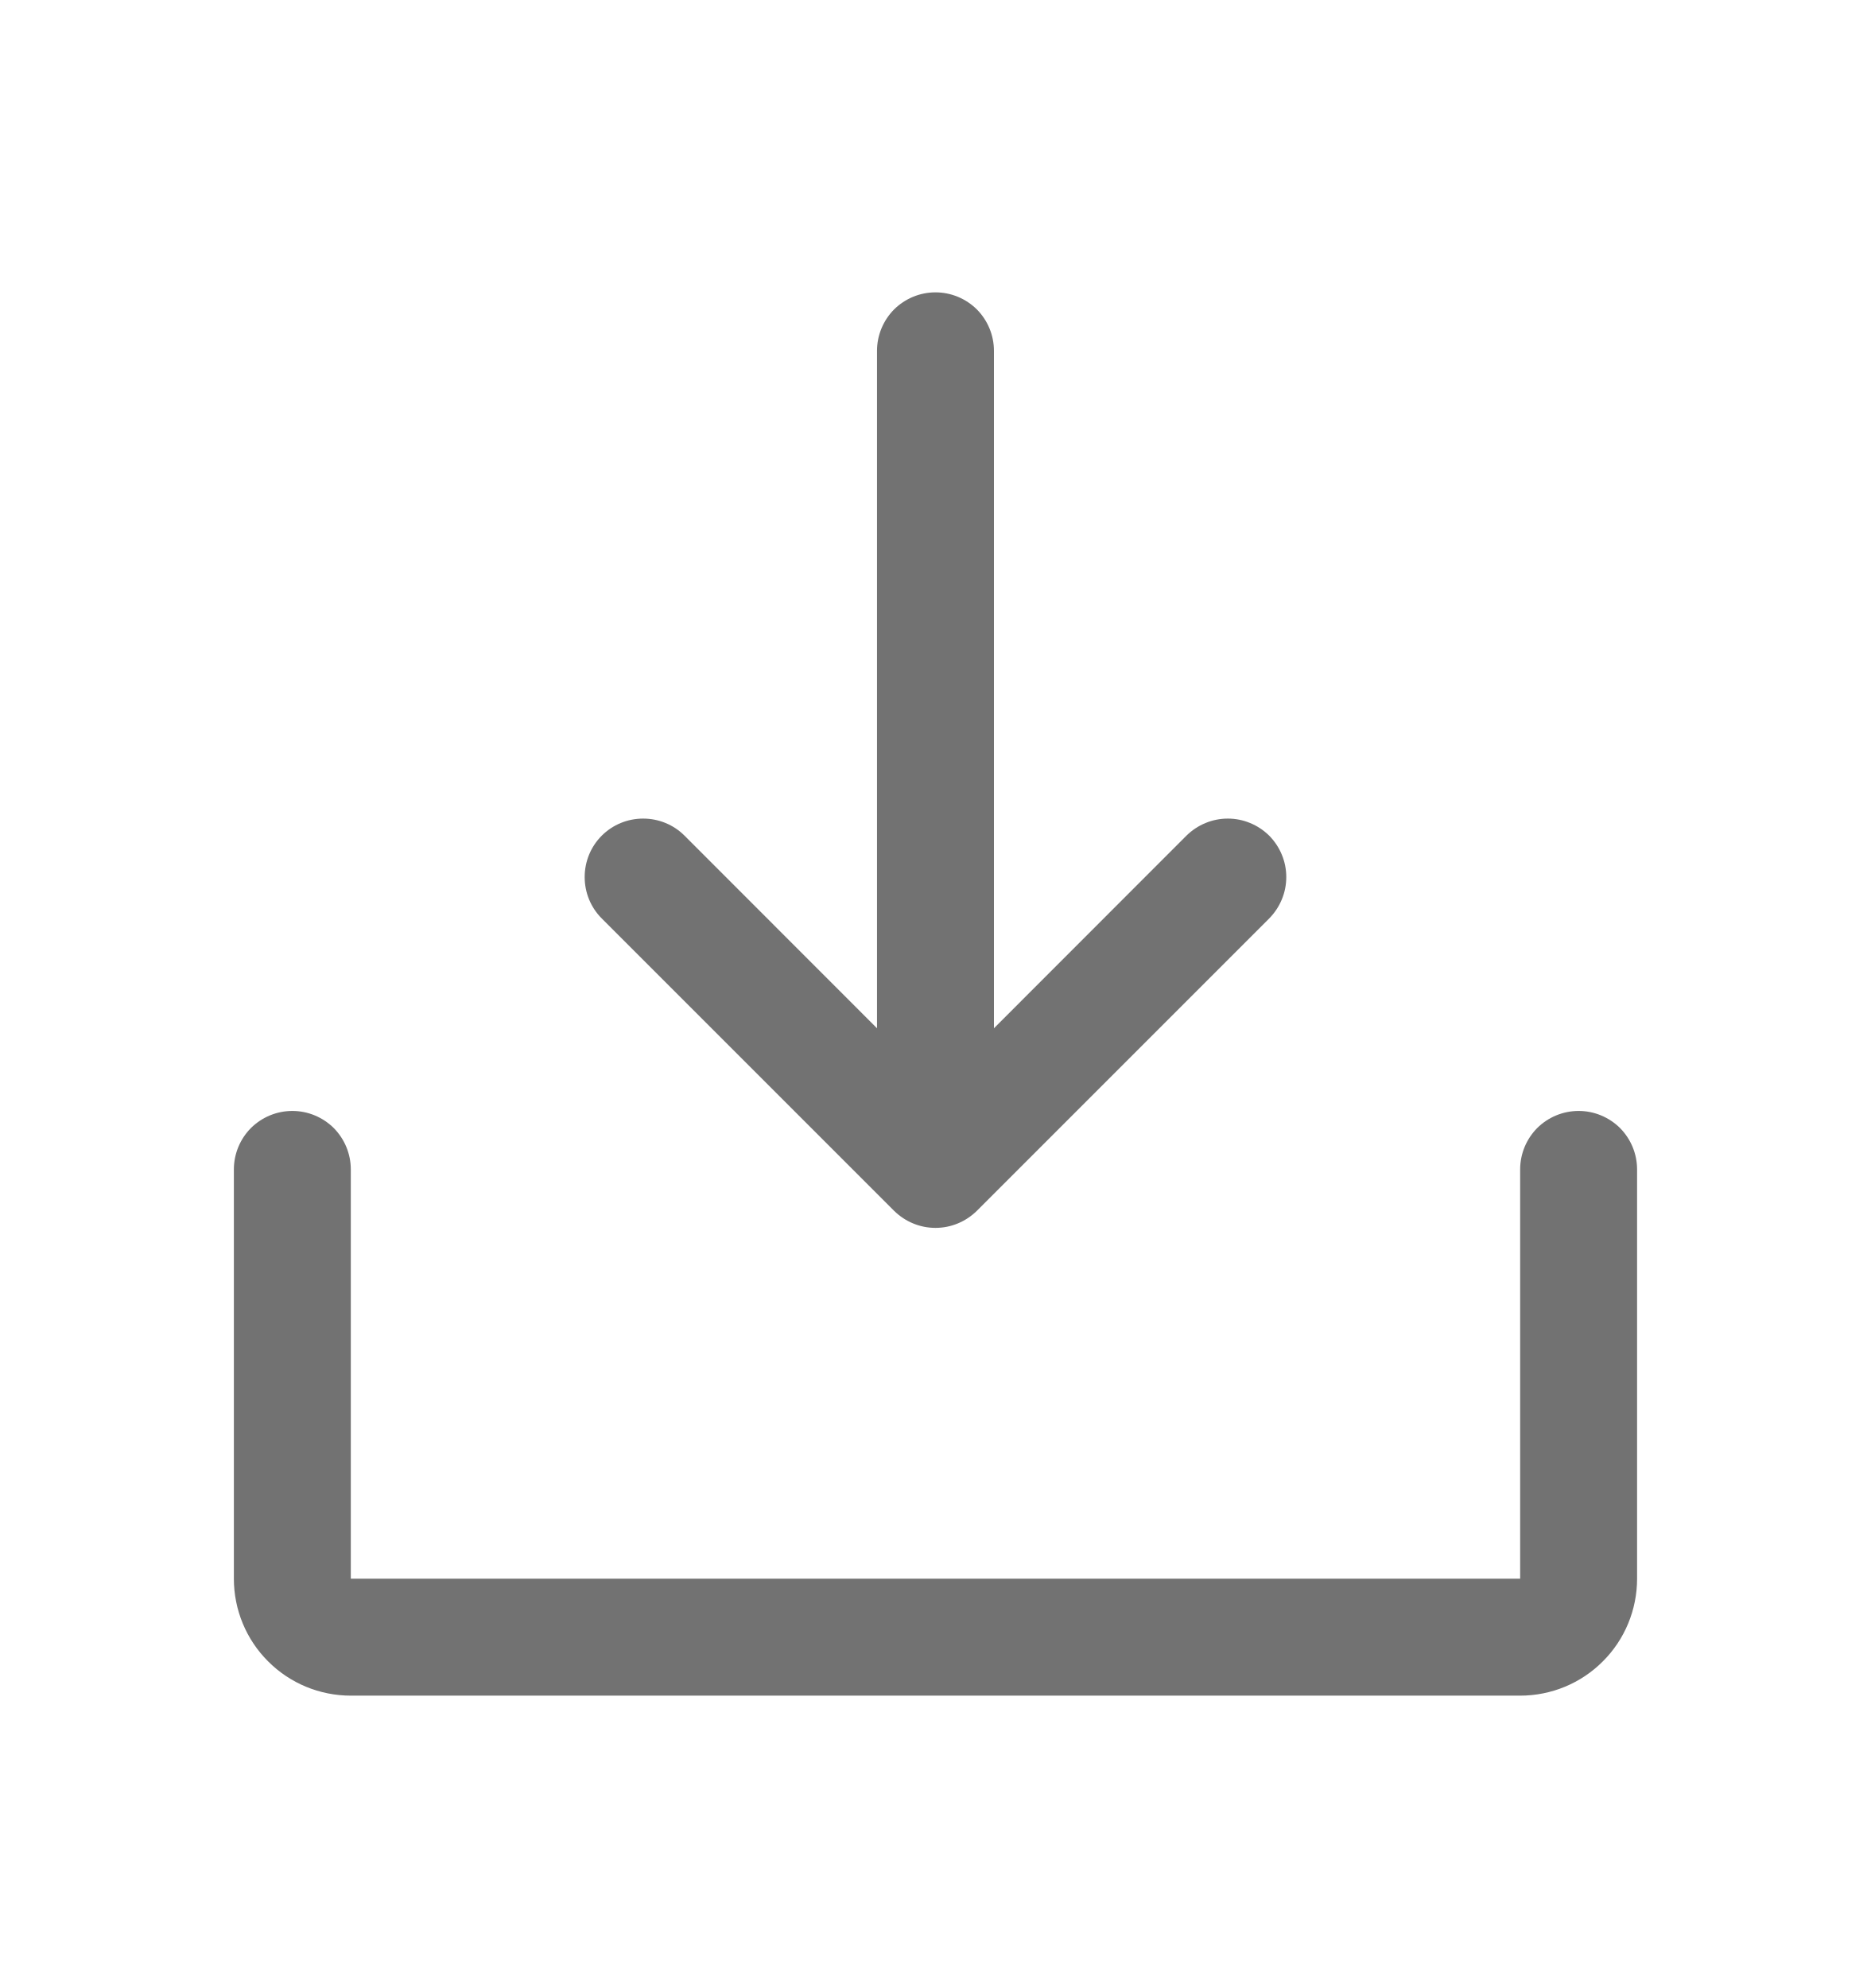
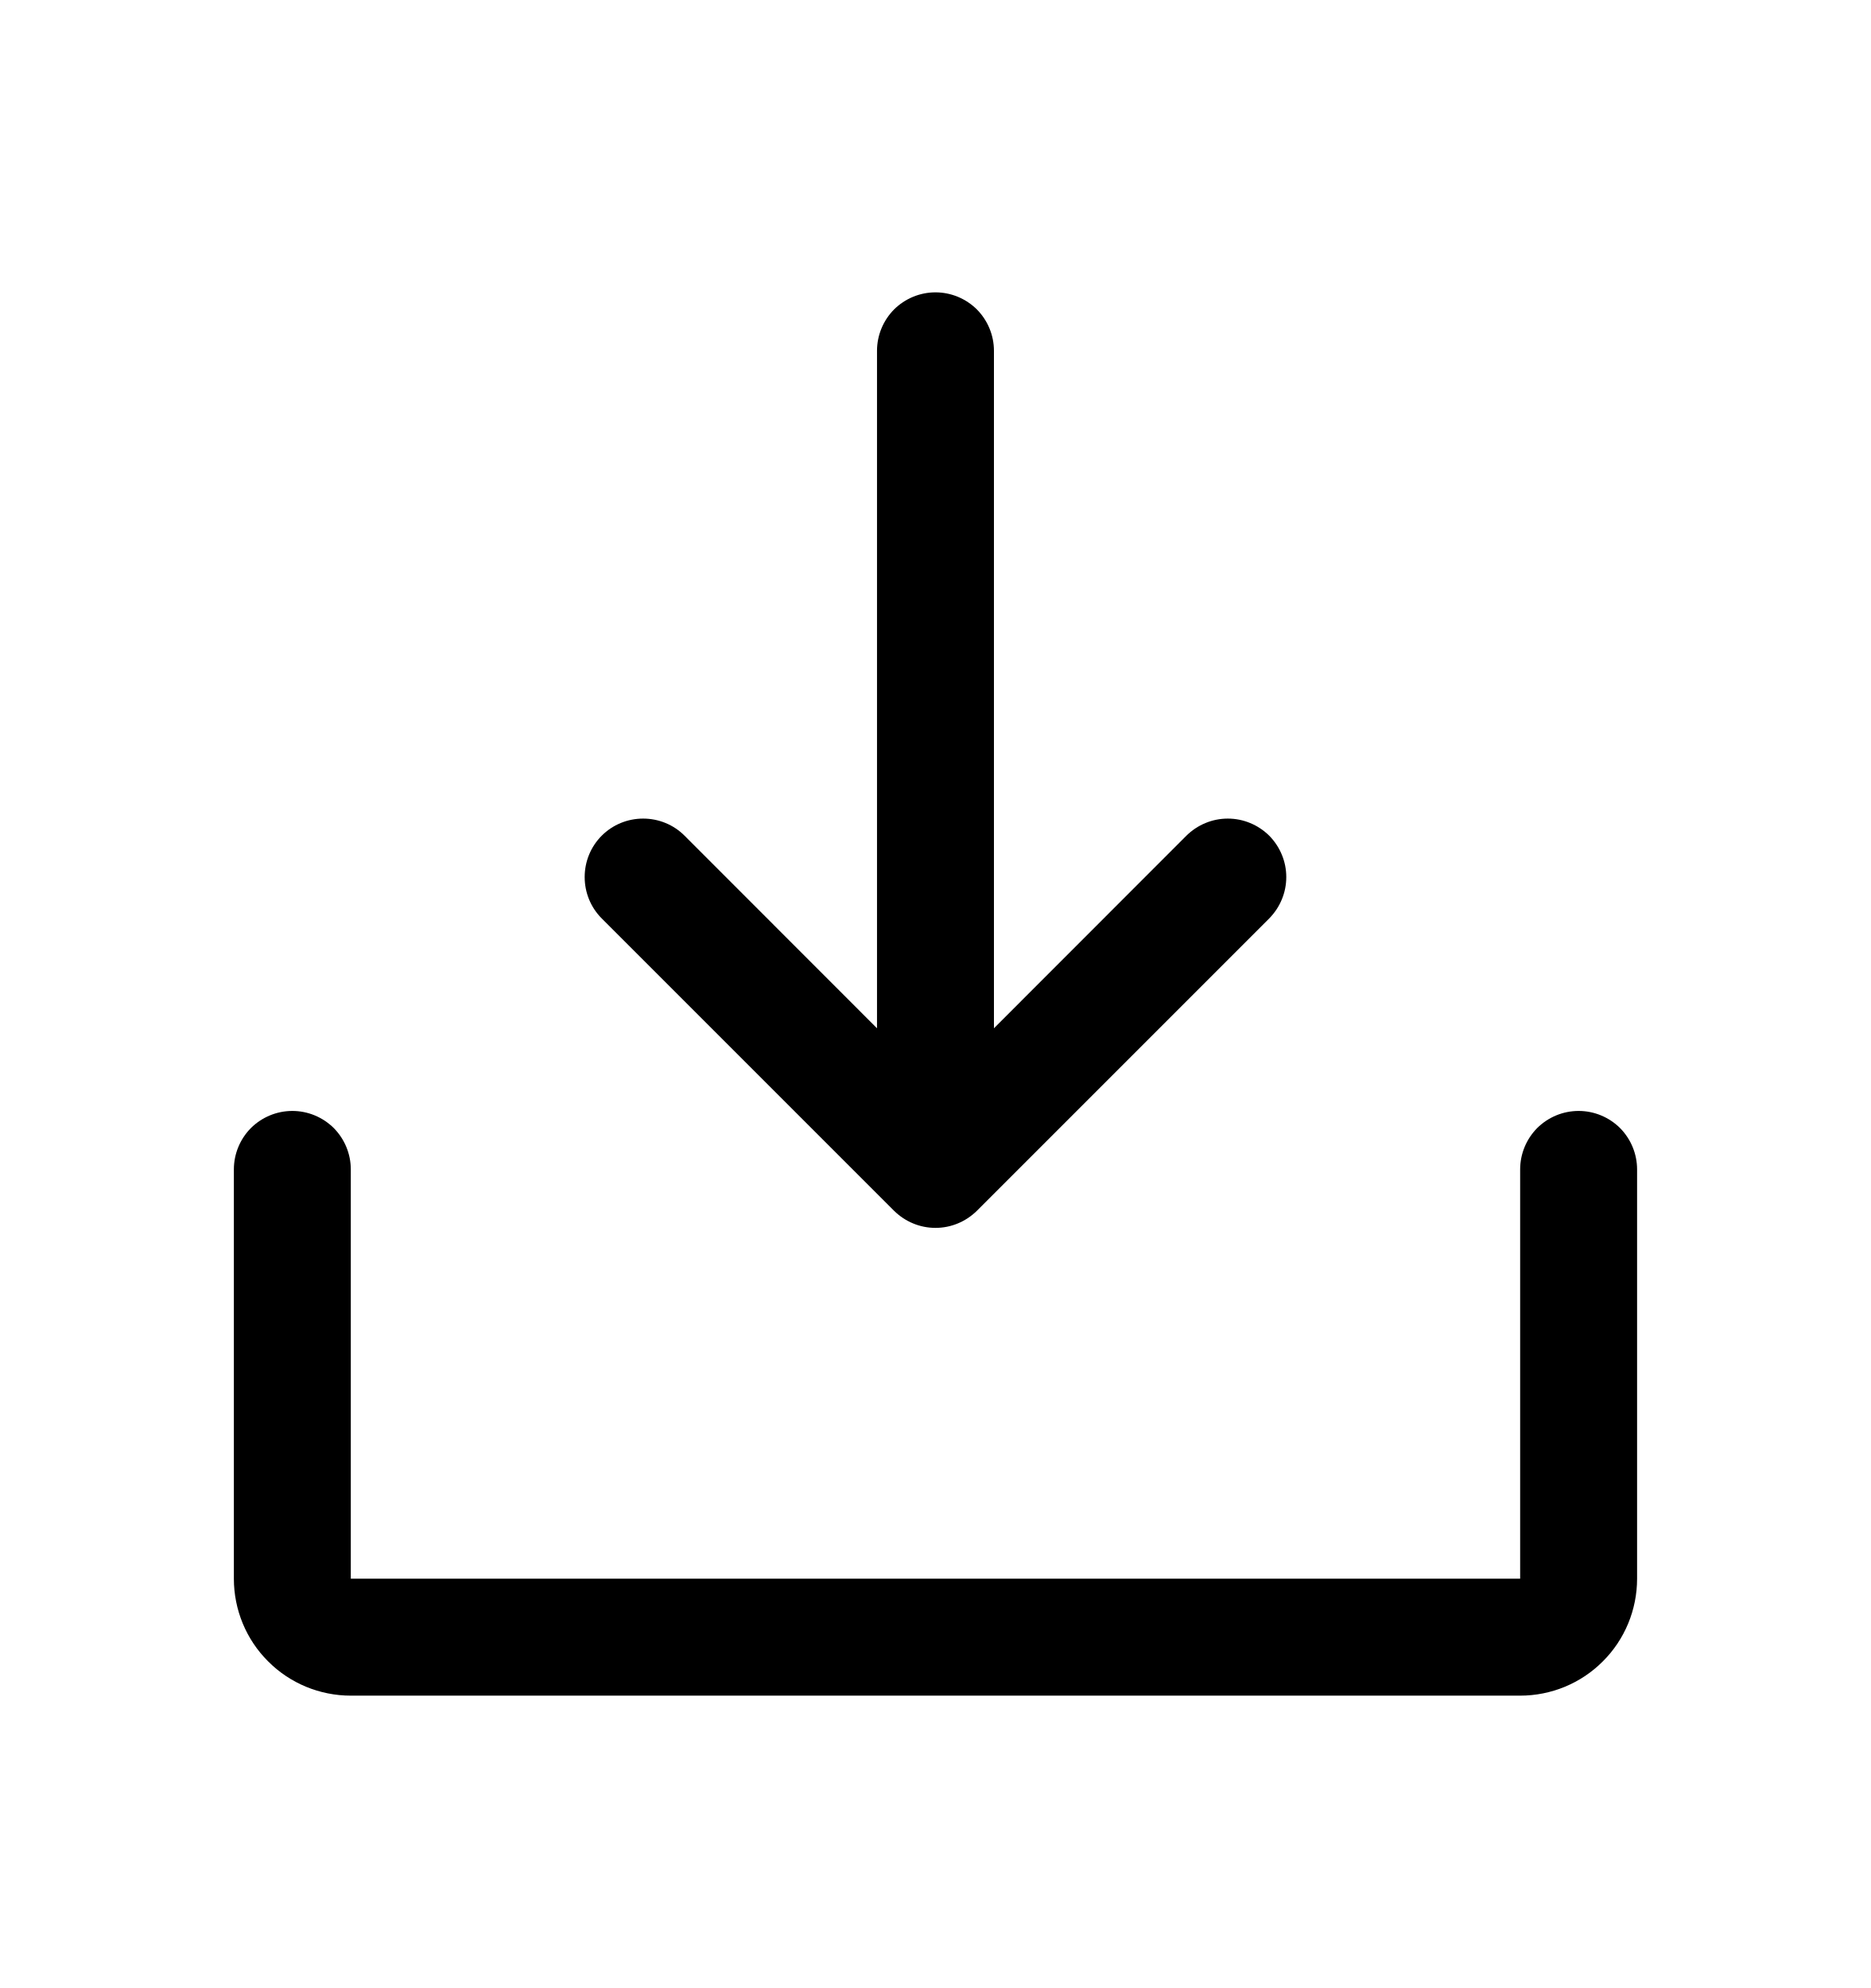
- <svg xmlns="http://www.w3.org/2000/svg" width="16" height="17" viewBox="0 0 16 17" fill="none">
+ <svg xmlns="http://www.w3.org/2000/svg" viewBox="0 0 16 17" fill="currentColor">
  <g id="Component 31">
-     <path id="Vector" d="M14 10V13.5C14 13.765 13.895 14.02 13.707 14.207C13.52 14.395 13.265 14.5 13 14.5H3C2.735 14.5 2.48 14.395 2.293 14.207C2.105 14.02 2 13.765 2 13.5V10C2 9.867 2.053 9.74 2.146 9.646C2.24 9.553 2.367 9.5 2.5 9.5C2.633 9.5 2.76 9.553 2.854 9.646C2.947 9.74 3 9.867 3 10V13.5H13V10C13 9.867 13.053 9.74 13.146 9.646C13.24 9.553 13.367 9.5 13.5 9.5C13.633 9.5 13.76 9.553 13.854 9.646C13.947 9.74 14 9.867 14 10ZM7.646 10.354C7.693 10.4 7.748 10.437 7.809 10.462C7.869 10.487 7.934 10.5 8 10.5C8.066 10.5 8.131 10.487 8.191 10.462C8.252 10.437 8.307 10.4 8.354 10.354L10.854 7.854C10.9 7.807 10.937 7.752 10.962 7.691C10.987 7.631 11 7.566 11 7.5C11 7.434 10.987 7.369 10.962 7.309C10.937 7.248 10.9 7.193 10.854 7.146C10.807 7.1 10.752 7.063 10.691 7.038C10.631 7.013 10.566 7 10.5 7C10.434 7 10.369 7.013 10.309 7.038C10.248 7.063 10.193 7.1 10.146 7.146L8.5 8.793V3C8.5 2.867 8.447 2.74 8.354 2.646C8.26 2.553 8.133 2.5 8 2.5C7.867 2.5 7.74 2.553 7.646 2.646C7.553 2.74 7.5 2.867 7.5 3V8.793L5.854 7.146C5.76 7.052 5.633 7 5.5 7C5.367 7 5.24 7.052 5.146 7.146C5.052 7.24 5 7.367 5 7.5C5 7.633 5.052 7.76 5.146 7.854L7.646 10.354Z" fill="#727272" />
+     <path id="Vector" d="M14 10V13.5C14 13.765 13.895 14.02 13.707 14.207C13.52 14.395 13.265 14.5 13 14.5H3C2.735 14.5 2.48 14.395 2.293 14.207C2.105 14.02 2 13.765 2 13.5V10C2 9.867 2.053 9.74 2.146 9.646C2.24 9.553 2.367 9.5 2.5 9.5C2.633 9.5 2.76 9.553 2.854 9.646C2.947 9.74 3 9.867 3 10V13.5H13V10C13 9.867 13.053 9.74 13.146 9.646C13.24 9.553 13.367 9.5 13.5 9.5C13.633 9.5 13.76 9.553 13.854 9.646C13.947 9.74 14 9.867 14 10ZM7.646 10.354C7.693 10.4 7.748 10.437 7.809 10.462C7.869 10.487 7.934 10.5 8 10.5C8.066 10.5 8.131 10.487 8.191 10.462C8.252 10.437 8.307 10.4 8.354 10.354L10.854 7.854C10.9 7.807 10.937 7.752 10.962 7.691C10.987 7.631 11 7.566 11 7.5C11 7.434 10.987 7.369 10.962 7.309C10.937 7.248 10.9 7.193 10.854 7.146C10.807 7.1 10.752 7.063 10.691 7.038C10.631 7.013 10.566 7 10.5 7C10.434 7 10.369 7.013 10.309 7.038C10.248 7.063 10.193 7.1 10.146 7.146L8.5 8.793V3C8.5 2.867 8.447 2.74 8.354 2.646C8.26 2.553 8.133 2.5 8 2.5C7.867 2.5 7.74 2.553 7.646 2.646C7.553 2.74 7.5 2.867 7.5 3V8.793L5.854 7.146C5.76 7.052 5.633 7 5.5 7C5.367 7 5.24 7.052 5.146 7.146C5.052 7.24 5 7.367 5 7.5C5 7.633 5.052 7.76 5.146 7.854L7.646 10.354Z" fill="currentColor" />
  </g>
</svg>
